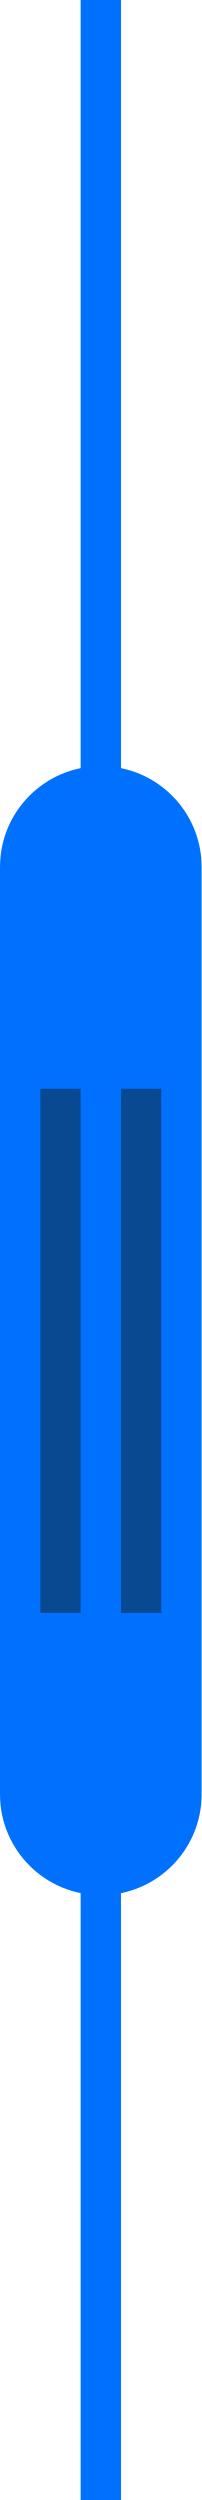
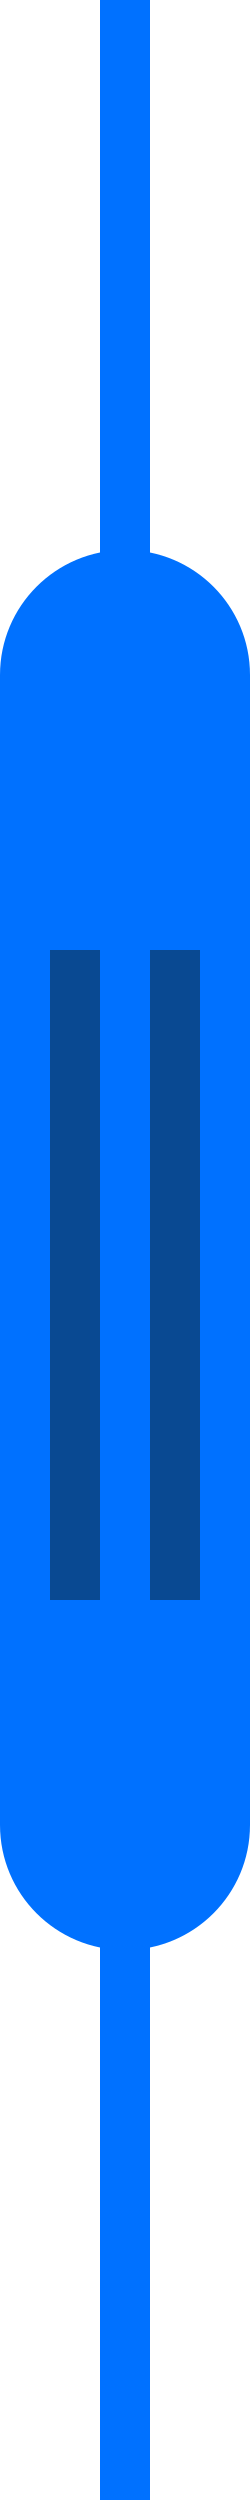
- <svg xmlns="http://www.w3.org/2000/svg" width="5px" height="62px" viewBox="0 0 5 62" version="1.1">
+ <svg xmlns="http://www.w3.org/2000/svg" width="5px" height="50px" viewBox="0 0 5 50" version="1.1">
  <defs />
  <g id="advault" stroke="none" stroke-width="1" fill="none" fill-rule="evenodd">
-     <g id="Artboard" transform="translate(-981, -721)">
-       <g id="timeline-handle" transform="translate(981, 721)">
-         <path d="M2.5,0.5 L2.5,61.5" id="Line" stroke="#0071FF" stroke-width="1" stroke-linecap="square" />
-         <rect id="Rectangle" fill="#0071FF" fill-rule="evenodd" x="0" y="19" width="5" height="28" rx="2.5" />
-         <path d="M1.5,27.5 L1.5,39.5" id="Line" stroke="#094992" stroke-width="1" stroke-linecap="square" />
-         <path d="M3.5,27.5 L3.5,39.5" id="Line-Copy-2" stroke="#094992" stroke-width="1" stroke-linecap="square" />
+     <g id="Artboard" transform="translate(-981, -727)">
+       <g id="timeline-handle" transform="translate(981, 727)">
+         <path d="M2.5,0 L2.5,50" id="Line" stroke="#0071FF" stroke-width="1" />
+         <rect id="Rectangle" fill="#0071FF" fill-rule="evenodd" x="0" y="11" width="5" height="28" rx="2.5" />
+         <path d="M1.5,19.5 L1.5,31.5" id="Line" stroke="#094992" stroke-width="1" stroke-linecap="square" />
+         <path d="M3.5,19.5 L3.5,31.5" id="Line-Copy-2" stroke="#094992" stroke-width="1" stroke-linecap="square" />
      </g>
    </g>
  </g>
</svg>
